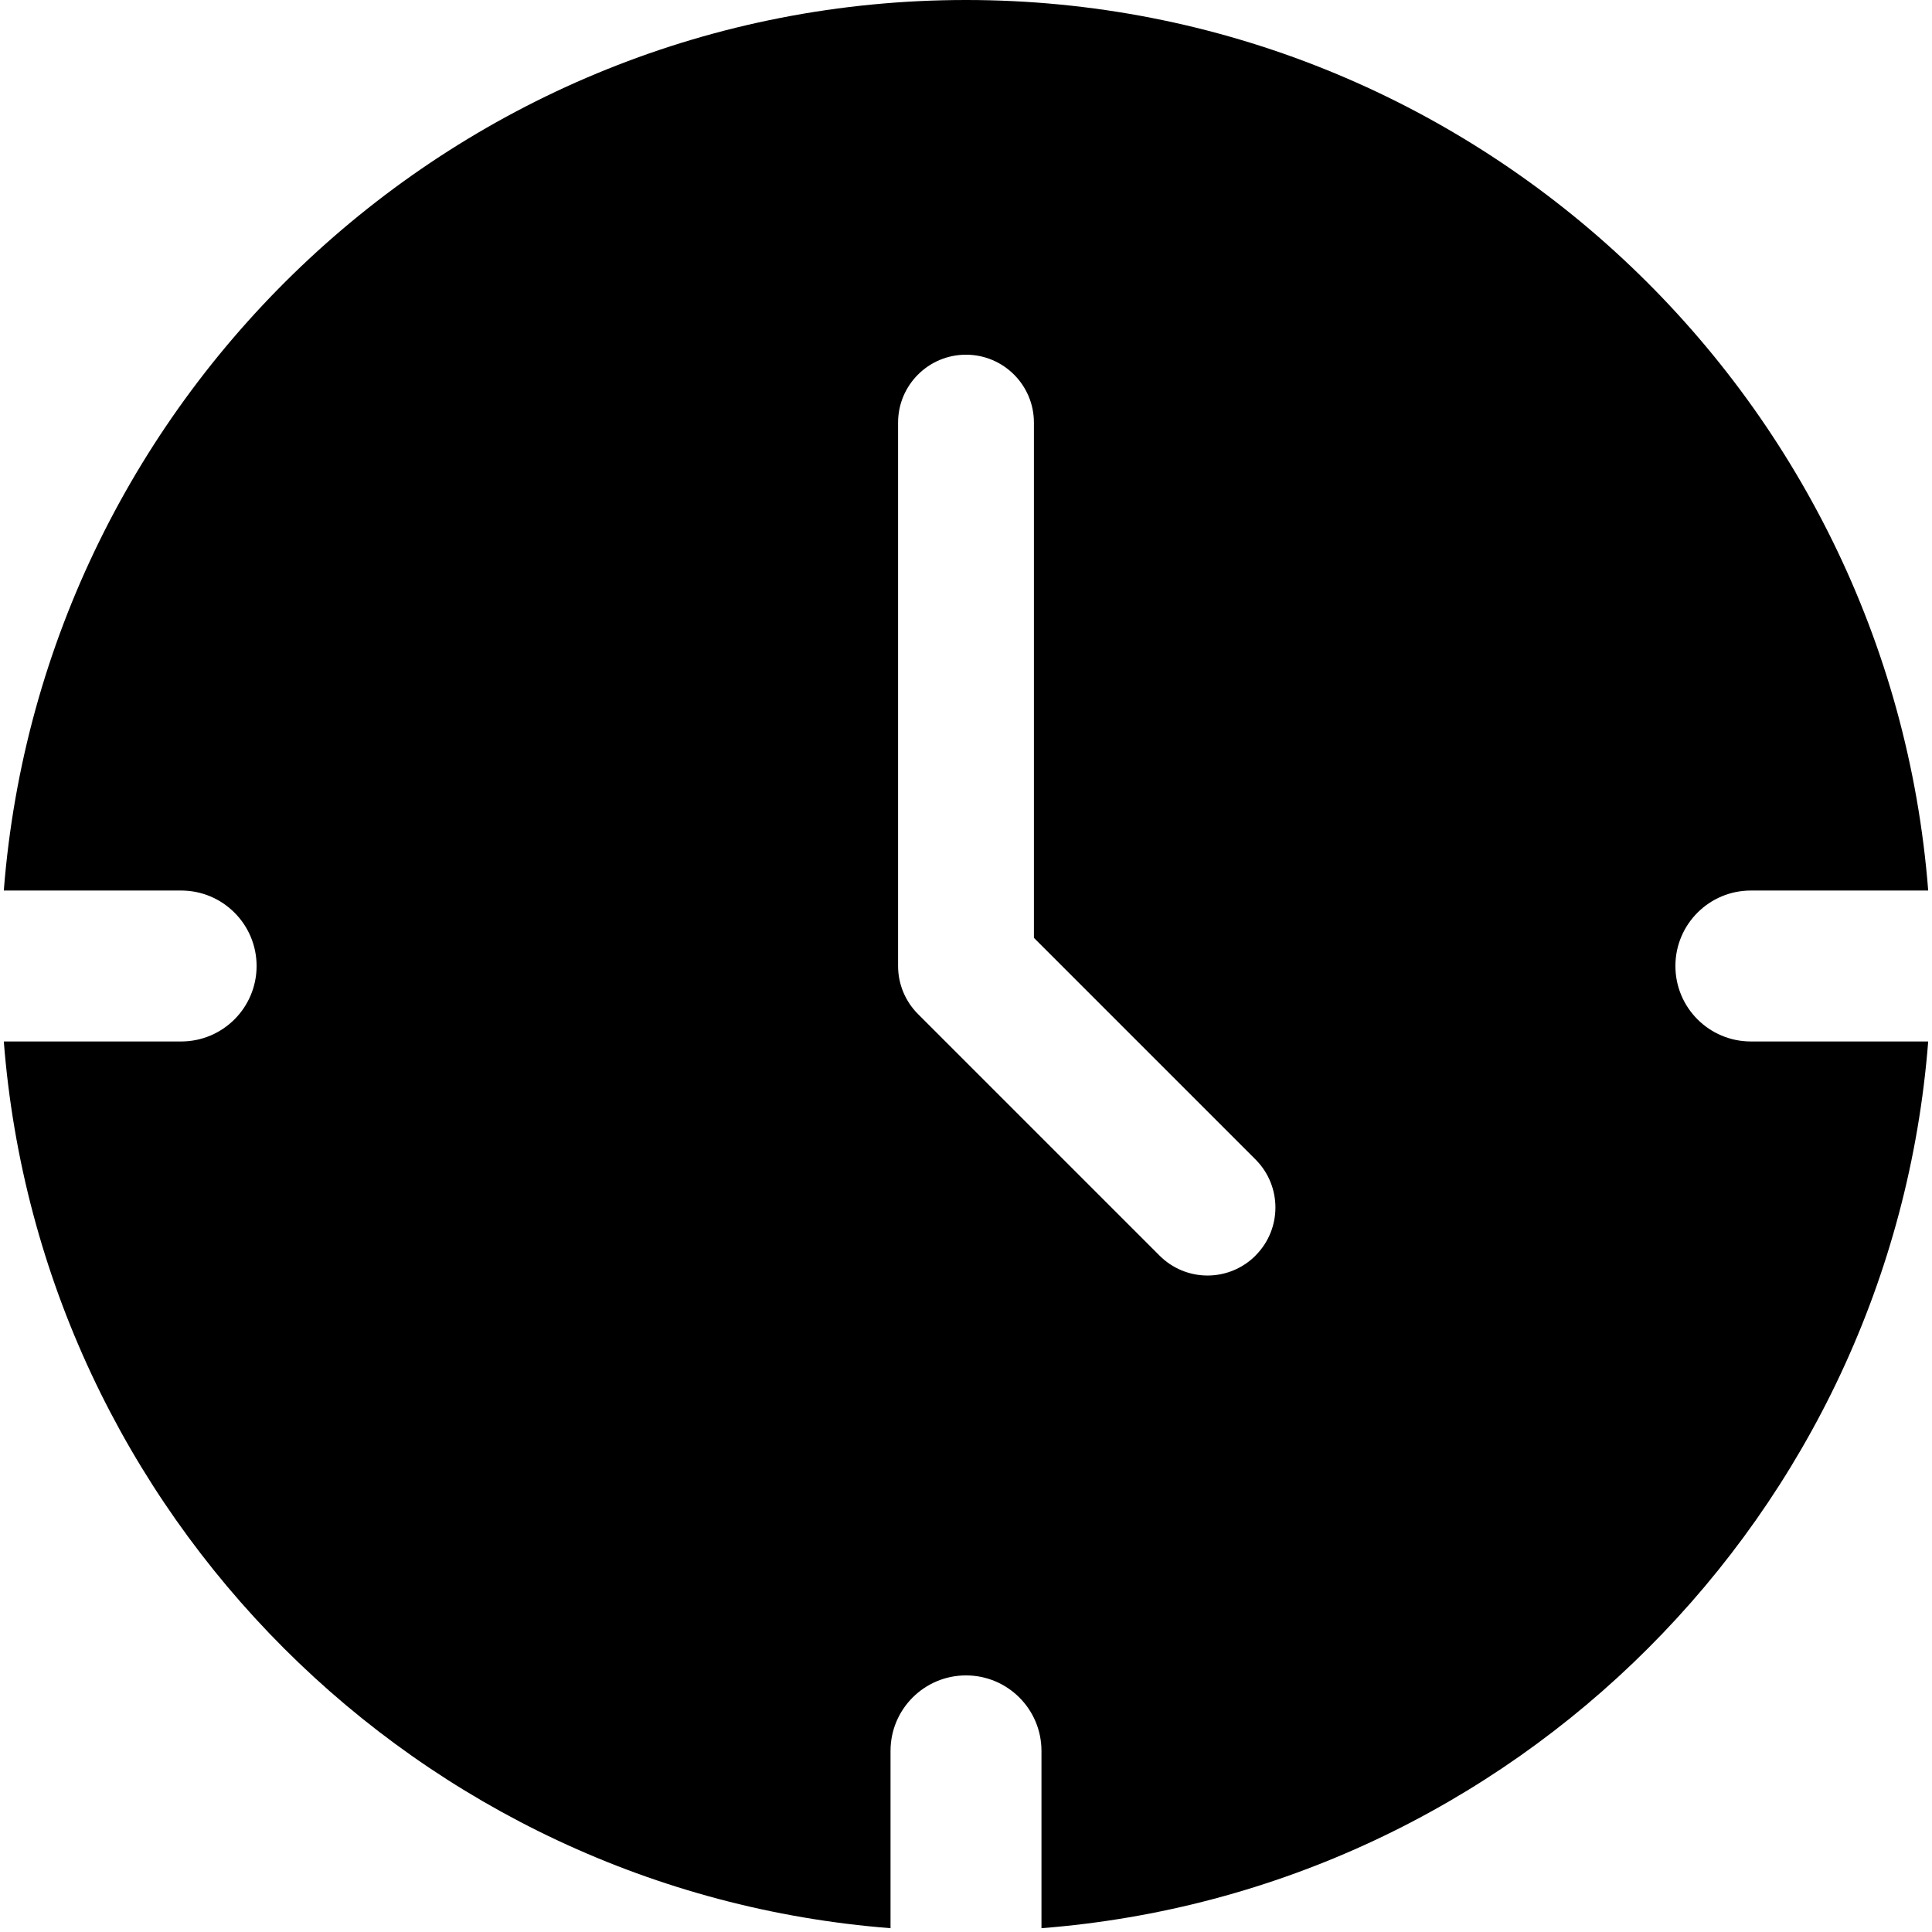
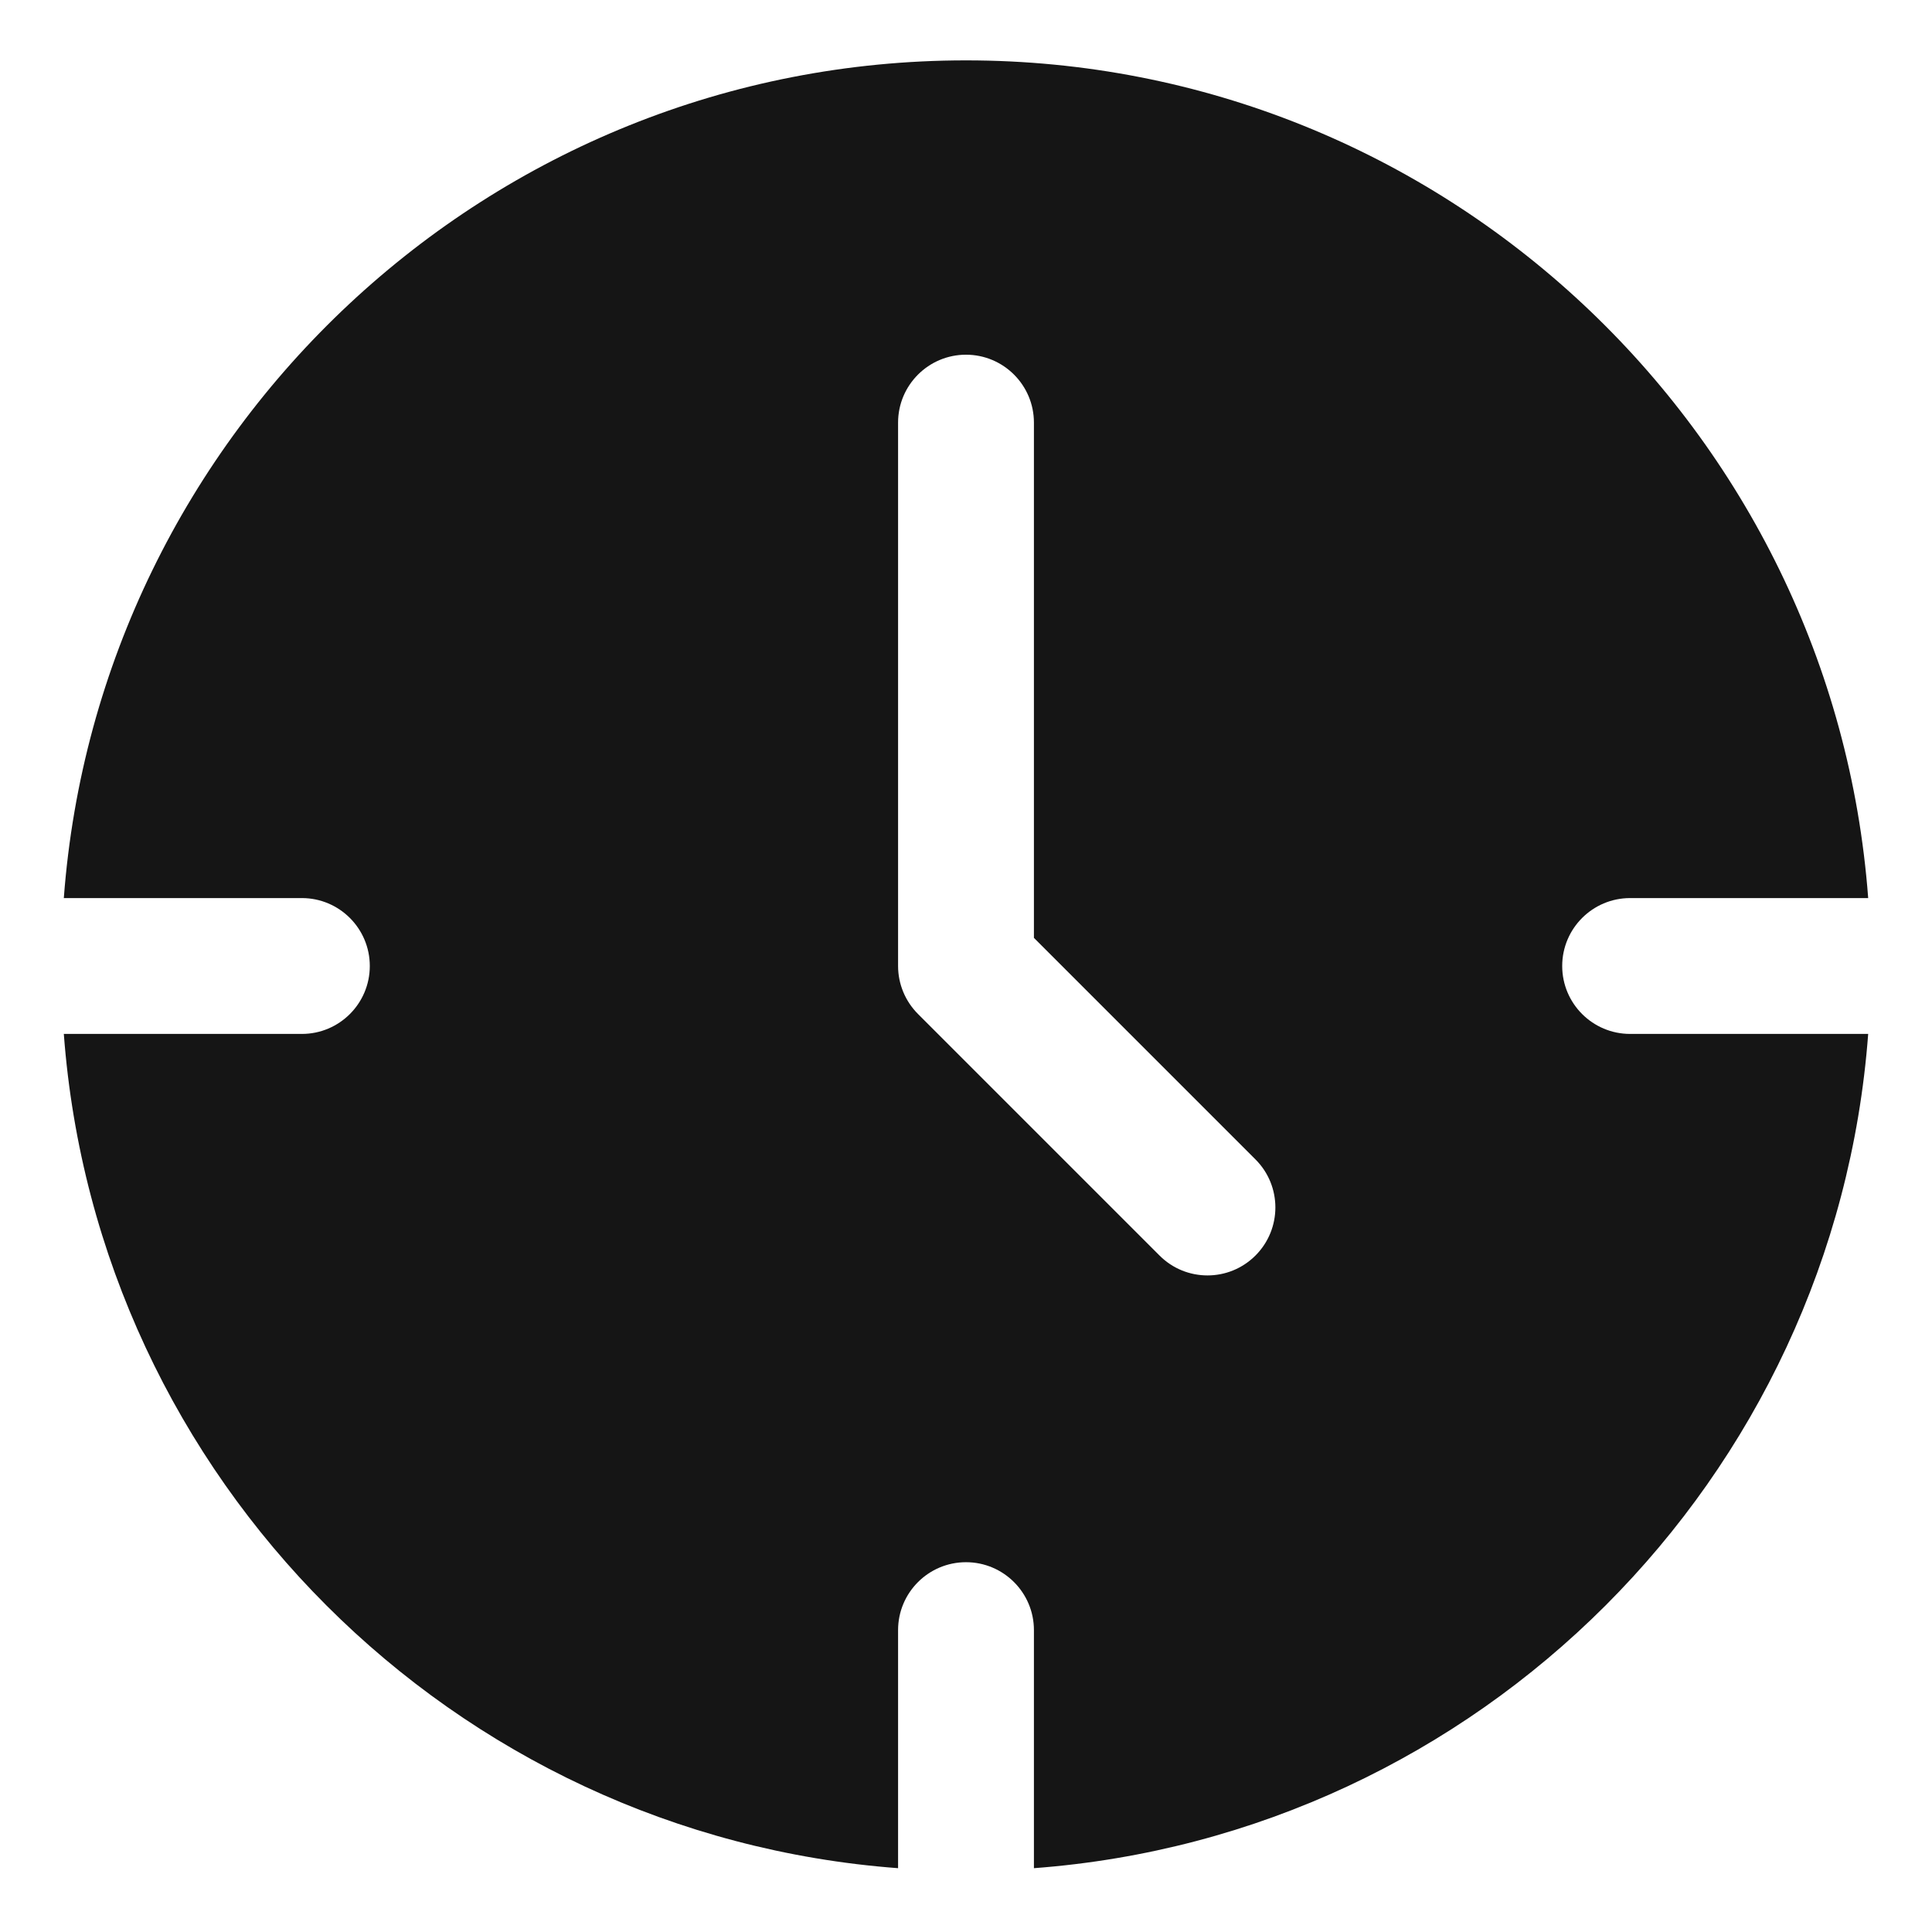
- <svg xmlns="http://www.w3.org/2000/svg" viewBox="0 0 32 32">
-   <path d="M29 17.25a1.25 1.25 0 1 1 0-2.5h2.937C31.295 6.511 24.4 0 16 0S.705 6.511.063 14.75H3a1.25 1.25 0 1 1 0 2.5H.063c.61 7.825 6.862 14.077 14.687 14.687V29a1.25 1.25 0 1 1 2.5 0v2.937c7.825-.61 14.077-6.862 14.687-14.687H29Zm-8.204 3.546a1.122 1.122 0 0 1-1.592-.001l-4-4a1.125 1.125 0 0 1-.329-.795V7a1.125 1.125 0 0 1 2.25 0v8.534l3.67 3.67c.44.44.44 1.152 0 1.592Z" />
+ <svg xmlns="http://www.w3.org/2000/svg" width="32" height="32" viewBox="0 0 32 32">
+   <defs>
+     <style>.uuid-37cca2b9-fdf6-4e38-aeb9-78a51e6d7c3c{fill:none;}.uuid-7019be43-61fa-4c3e-995d-af843f52f81f{fill:#151515;}</style>
+   </defs>
+   <g id="uuid-17b37d87-19ab-46eb-bd9b-64080d029cf5">
+     <rect class="uuid-37cca2b9-fdf6-4e38-aeb9-78a51e6d7c3c" width="32" height="32" />
+   </g>
+   <g id="uuid-97118349-a724-4537-b6e4-27a6c066f8b7">
+     <path class="uuid-7019be43-61fa-4c3e-995d-af843f52f81f" d="M27,17.125c-.621,0-1.125-.504-1.125-1.125s.504-1.125,1.125-1.125h3.943c-.579-7.746-7.052-13.875-14.943-13.875S1.636,7.129,1.057,14.875h3.943c.621,0,1.125.504,1.125,1.125s-.504,1.125-1.125,1.125H1.057c.551,7.373,6.445,13.267,13.818,13.818v-3.943c0-.621.504-1.125,1.125-1.125s1.125.504,1.125,1.125v3.943c7.373-.551,13.267-6.445,13.818-13.818h-3.943ZM20.795,20.795c-.22.22-.507.33-.795.33s-.576-.11-.795-.33l-4-4c-.211-.211-.33-.497-.33-.795V7c0-.621.504-1.125,1.125-1.125s1.125.504,1.125,1.125v8.534l3.67,3.67c.439.439.439,1.151,0,1.591Z" />
+   </g>
</svg>
